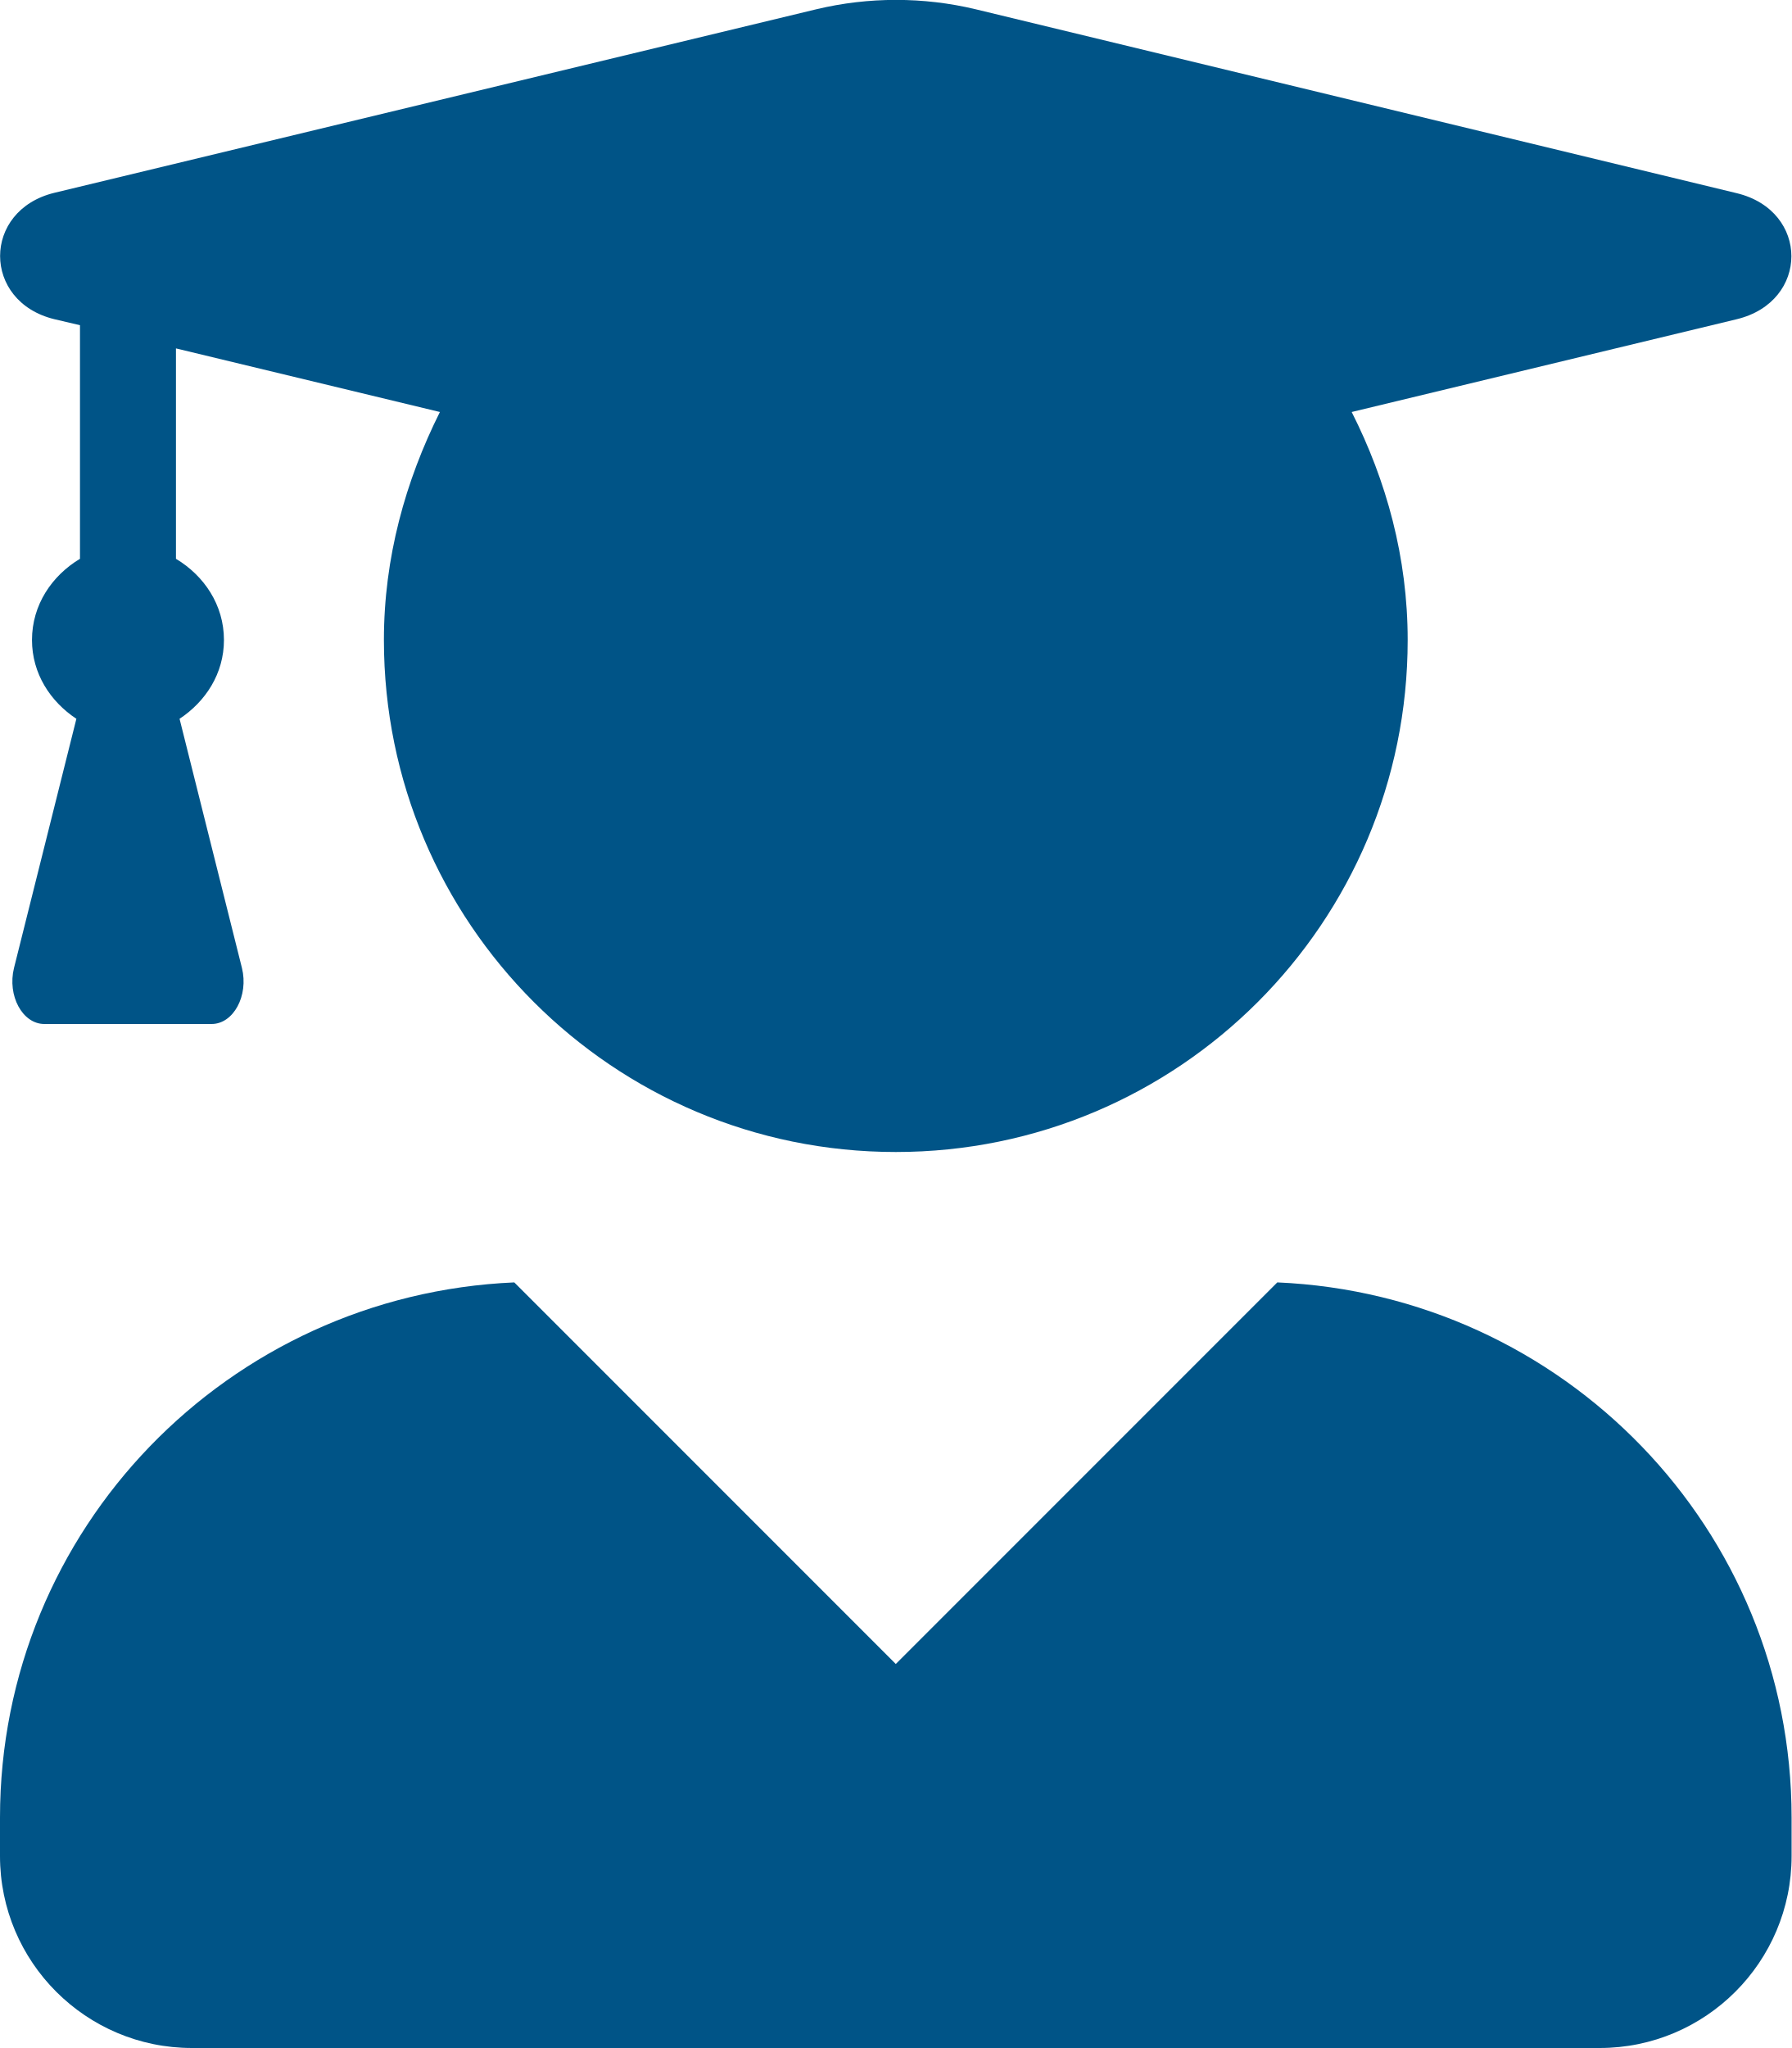
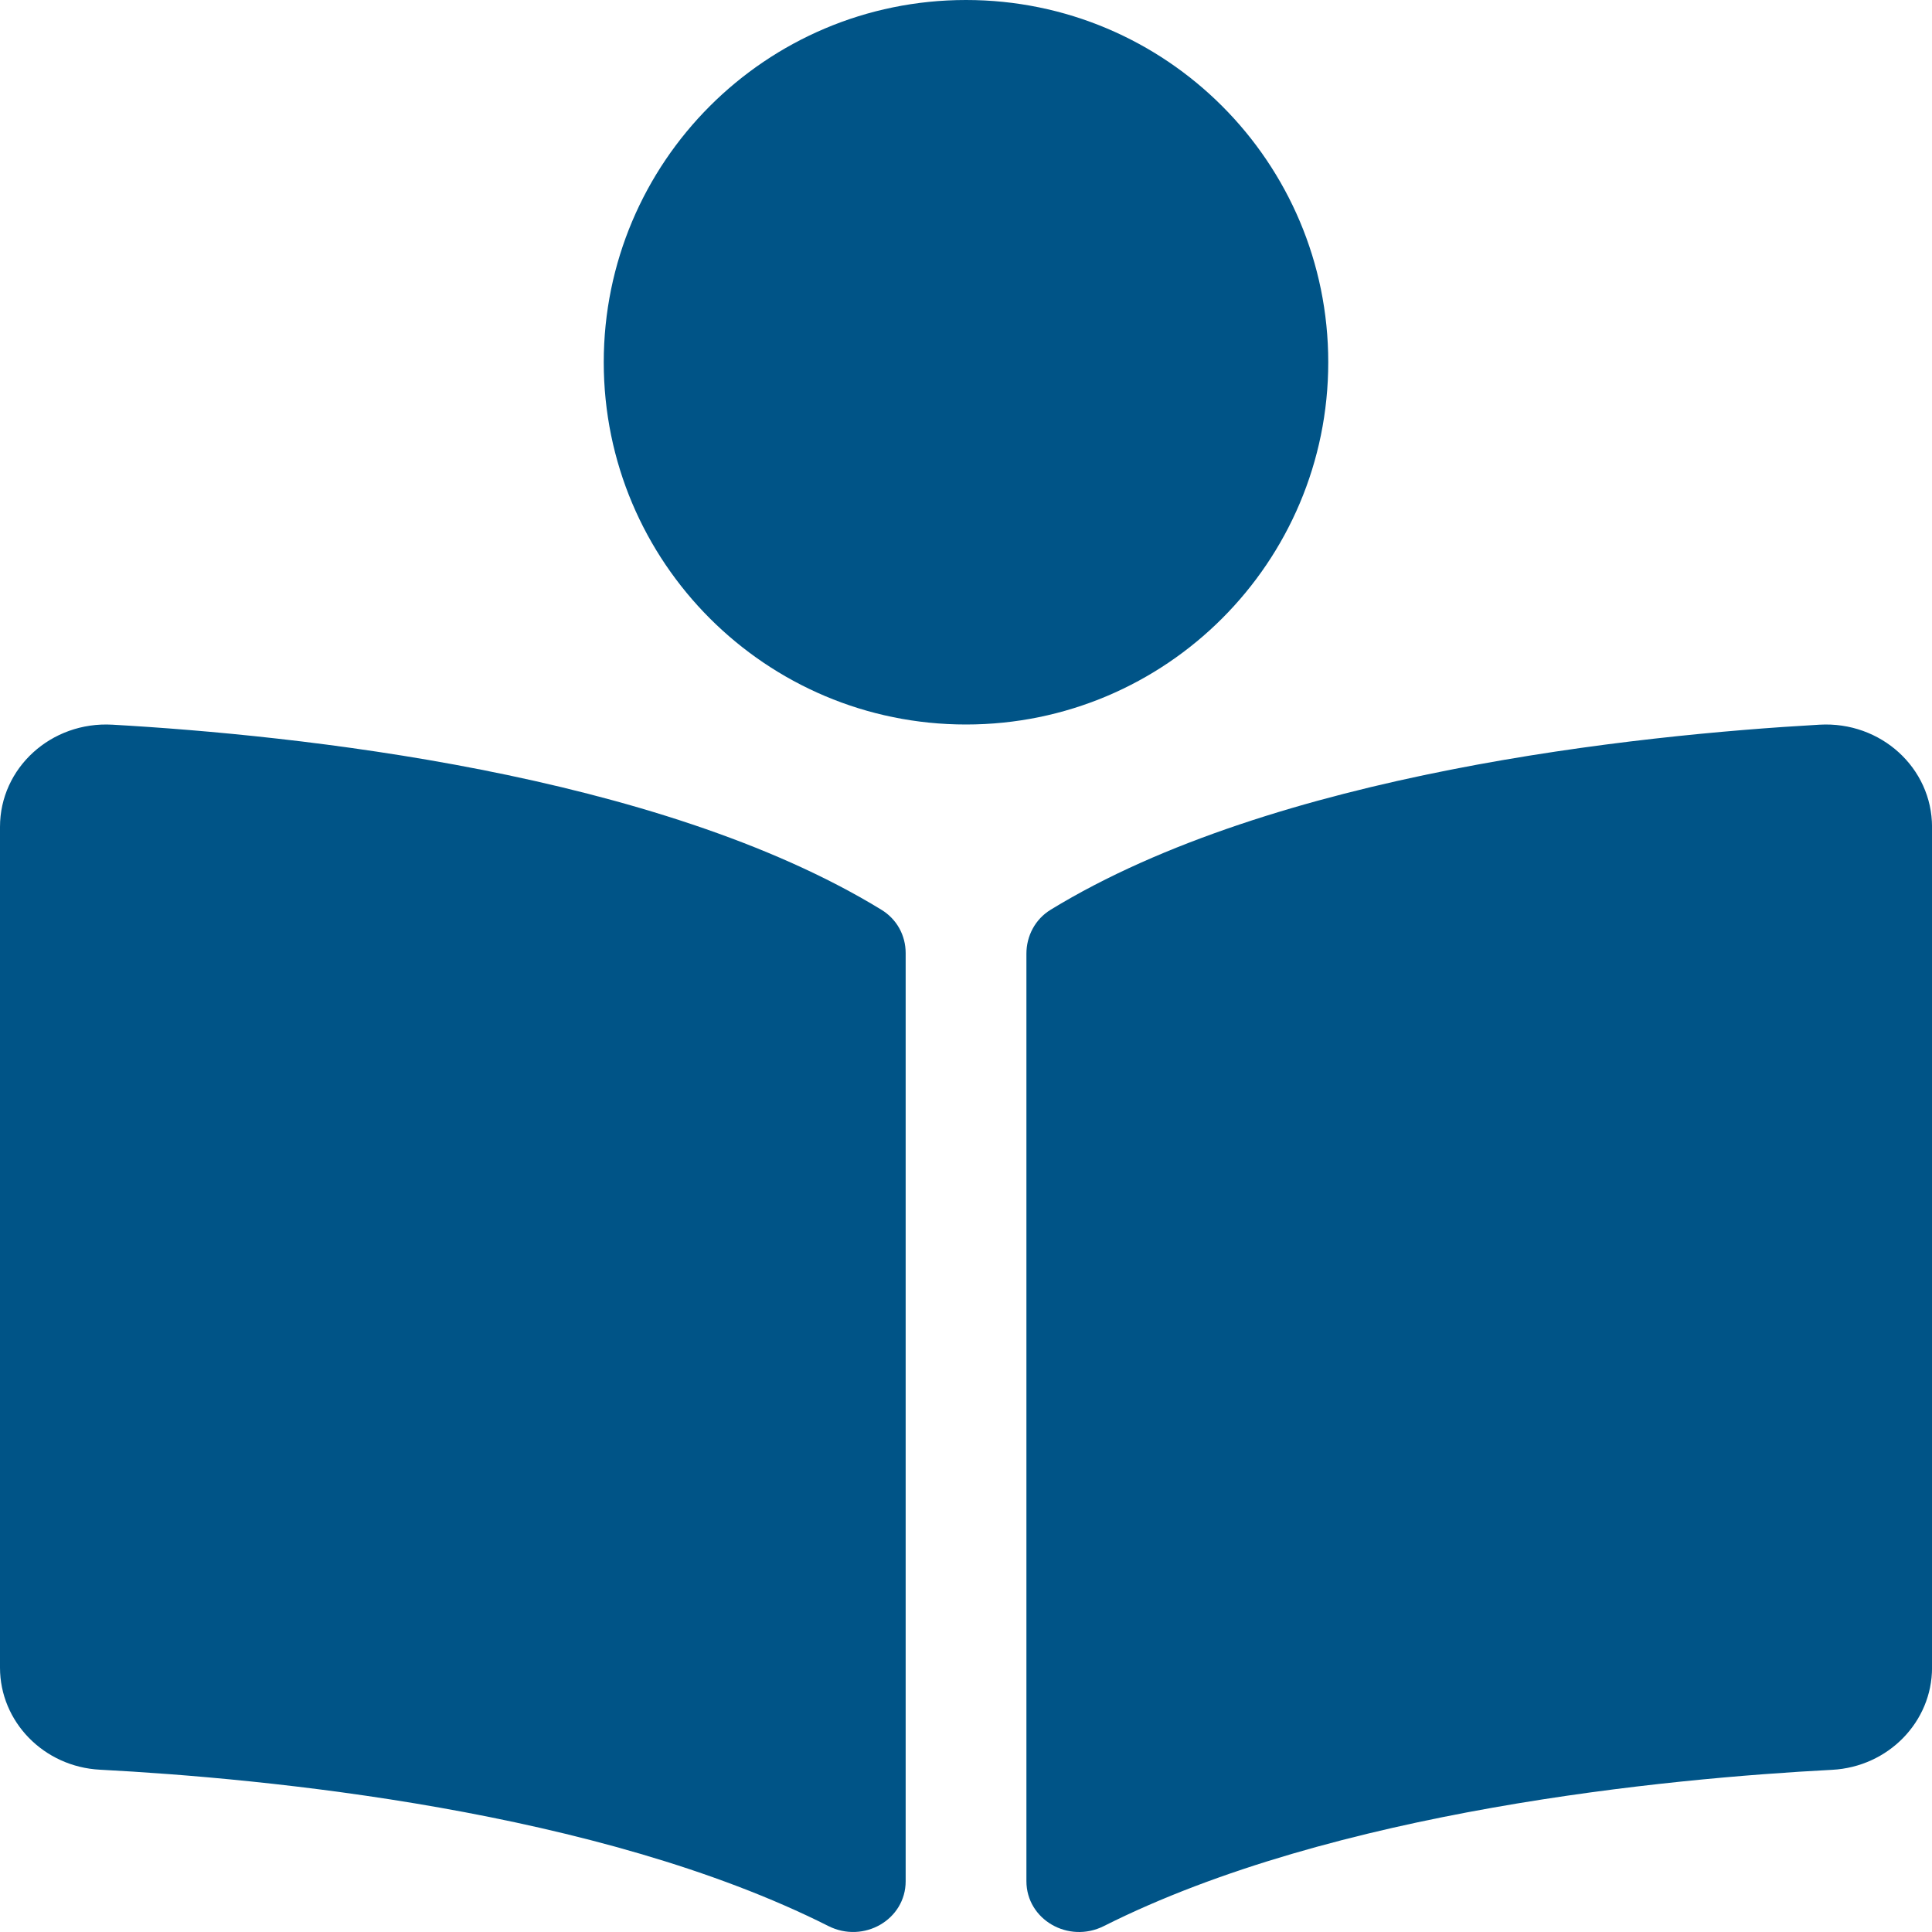
- <svg xmlns="http://www.w3.org/2000/svg" aria-hidden="true" focusable="false" data-prefix="fas" data-icon="user-graduate" class="svg-inline--fa fa-user-graduate fa-w-14" role="img" viewBox="0 0 448 512">
-   <path fill="#005487" d="M319.4 320.6L224 416l-95.4-95.4C57.1 323.7 0 382.2 0 454.4v9.6c0 26.5 21.5 48 48 48h352c26.5 0 48-21.5 48-48v-9.6c0-72.2-57.1-130.7-128.6-133.8zM13.6 79.8l6.4 1.5v58.4c-7 4.2-12 11.5-12 20.3 0 8.4 4.6 15.4 11.1 19.7L3.5 242c-1.7 6.9 2.1 14 7.6 14h41.8c5.5 0 9.3-7.1 7.6-14l-15.6-62.3C51.4 175.4 56 168.4 56 160c0-8.8-5-16.1-12-20.3V87.1l66 15.9c-8.6 17.2-14 36.4-14 57 0 70.7 57.3 128 128 128s128-57.3 128-128c0-20.6-5.3-39.8-14-57l96.3-23.2c18.2-4.4 18.2-27.1 0-31.5l-190.4-46c-13-3.1-26.7-3.1-39.7 0L13.6 48.2c-18.1 4.4-18.1 27.2 0 31.6z" />
+ <svg xmlns="http://www.w3.org/2000/svg" aria-hidden="true" focusable="false" data-prefix="fas" data-icon="book-reader" class="svg-inline--fa fa-book-reader fa-w-16" role="img" viewBox="0 0 512 512">
+   <path fill="#005487" d="M352 96c0-53.02-42.98-96-96-96s-96 42.98-96 96 42.98 96 96 96 96-42.98 96-96zM233.59 241.1c-59.33-36.32-155.43-46.3-203.79-49.05C13.55 191.13 0 203.51 0 219.14v222.8c0 14.33 11.59 26.28 26.49 27.05 43.66 2.29 131.99 10.68 193.04 41.43 9.37 4.72 20.48-1.71 20.48-11.87V252.56c-.01-4.67-2.32-8.95-6.42-11.46zm248.61-49.05c-48.35 2.74-144.46 12.73-203.78 49.05-4.1 2.51-6.41 6.96-6.41 11.63v245.79c0 10.19 11.14 16.63 20.54 11.9 61.04-30.72 149.32-39.11 192.97-41.4 14.9-.78 26.49-12.73 26.49-27.06V219.14c-.01-15.63-13.56-28.01-29.81-27.09z" />
</svg>
